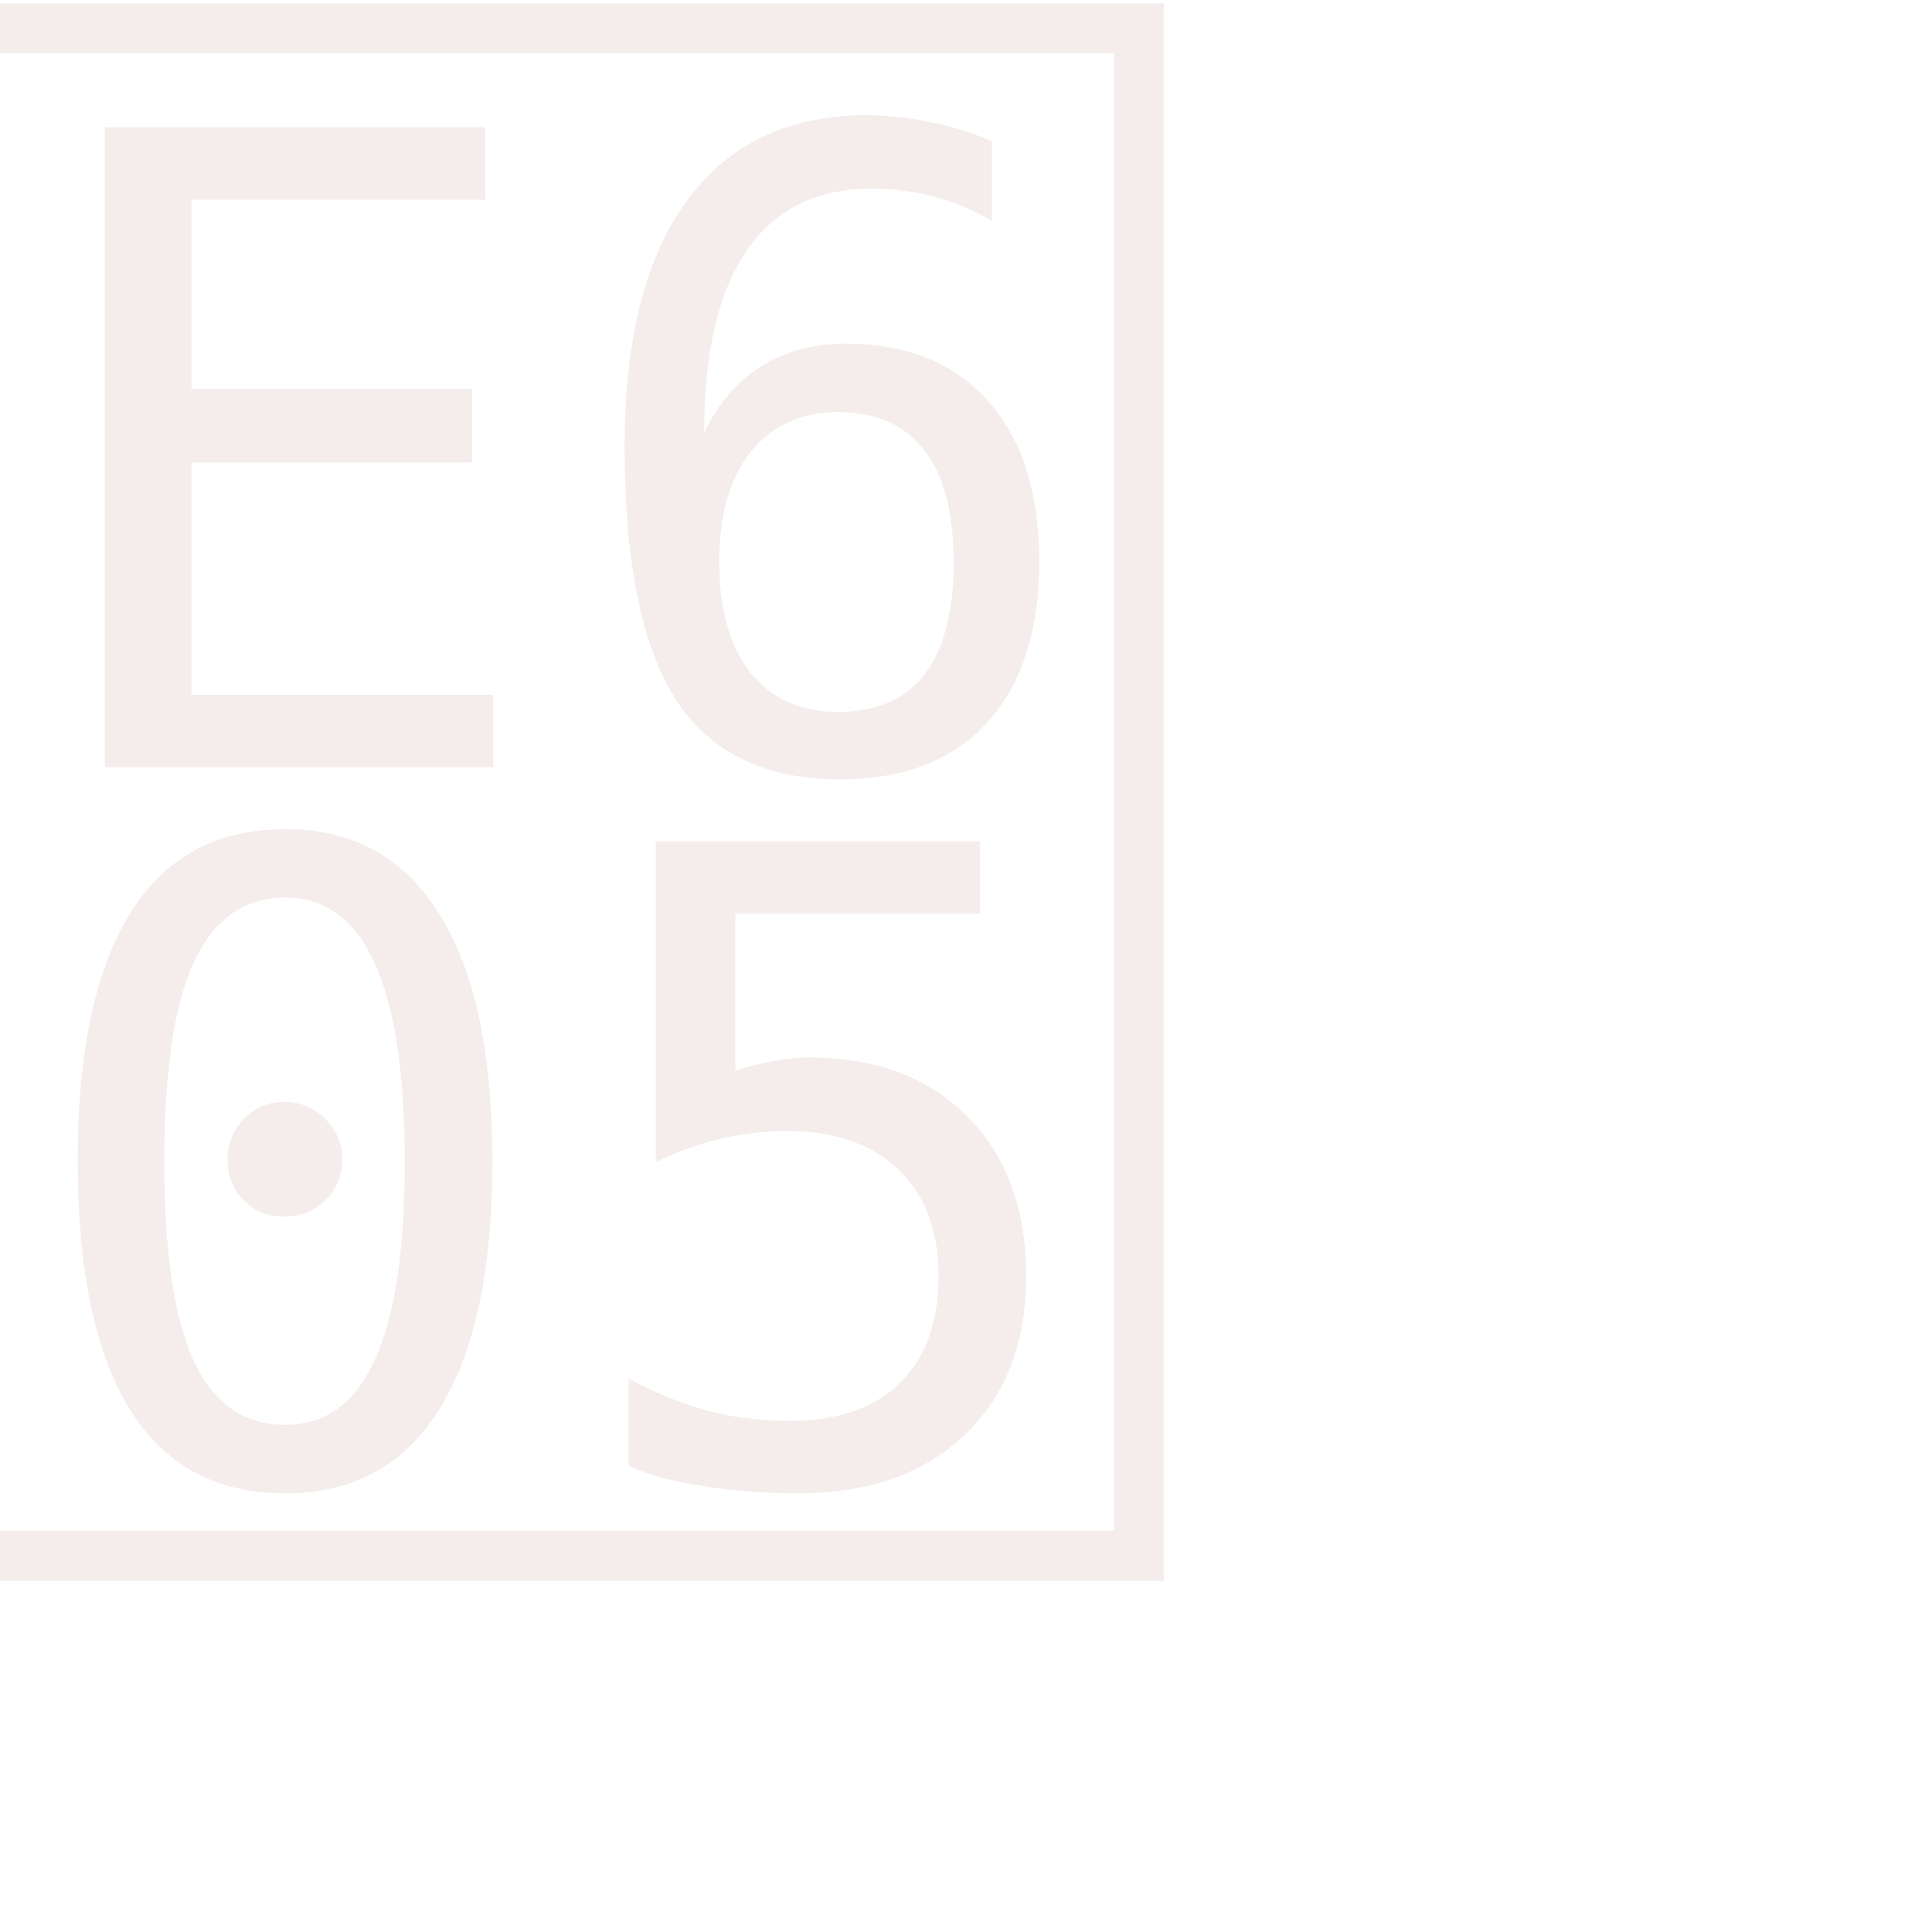
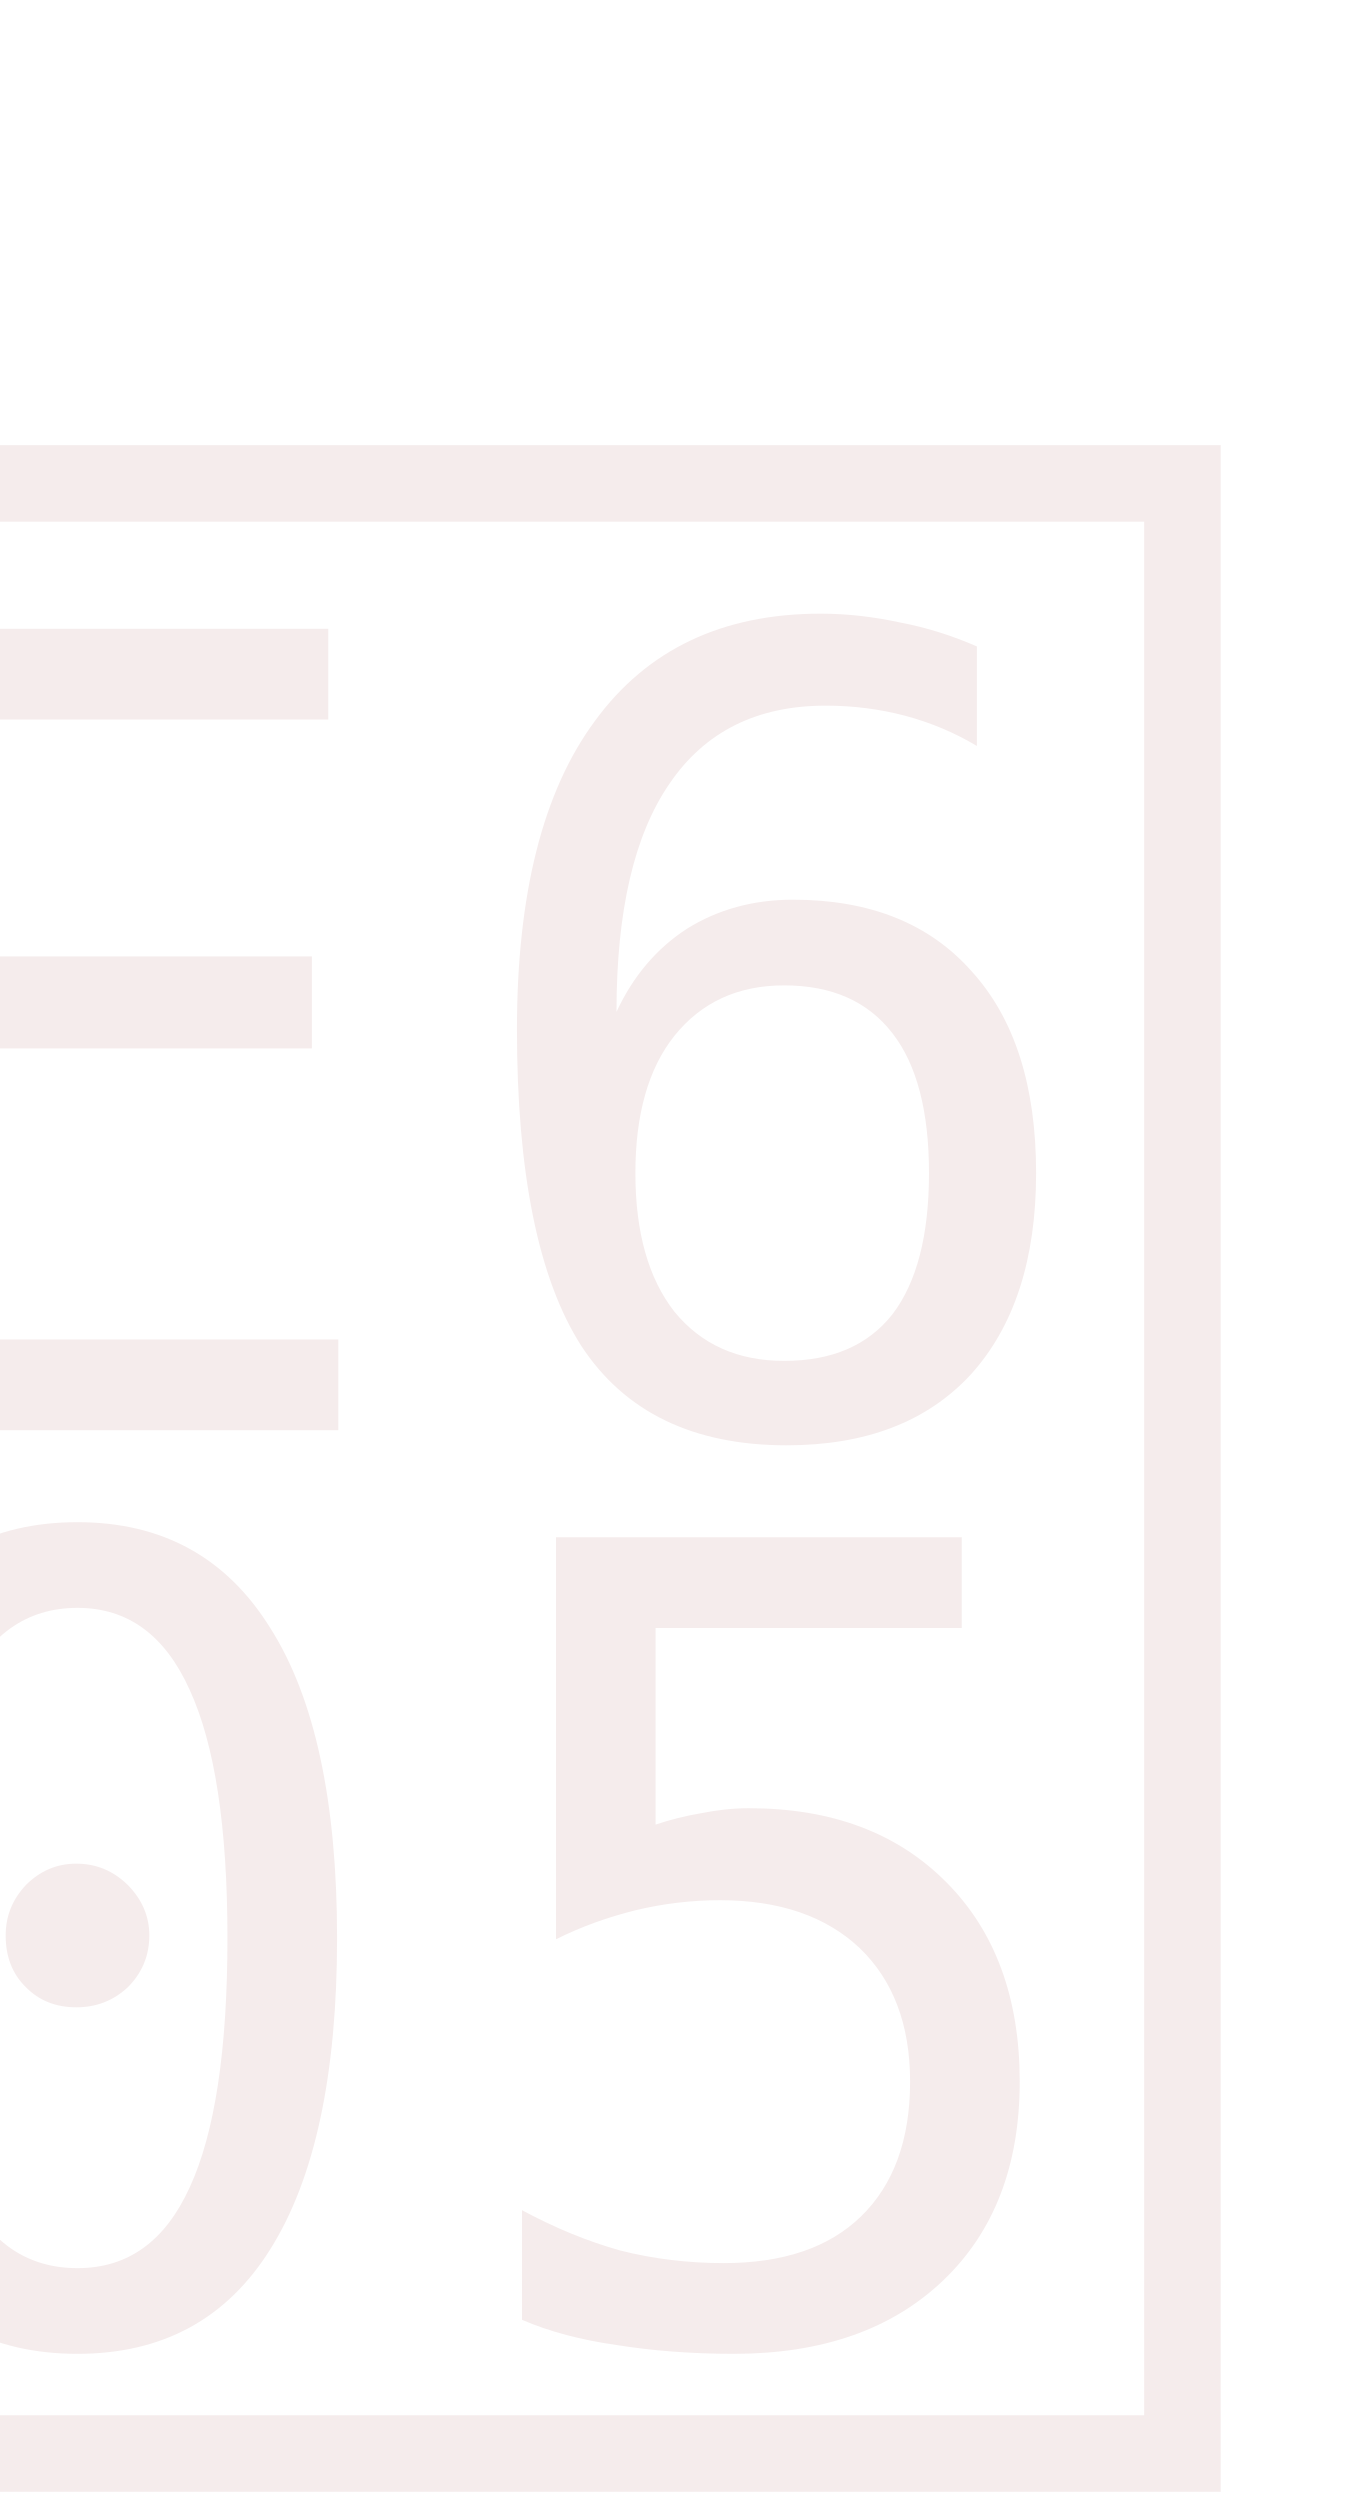
- <svg xmlns="http://www.w3.org/2000/svg" width="30px" height="30px" viewBox="0 0 30 30" version="1.1">
-   <g id="Page-1" stroke="none" stroke-width="1" fill="none" fill-rule="evenodd" font-family="LastResort, .LastResort" font-size="30" font-weight="normal">
-     <g id="Landing-Page" transform="translate(-30, -373)" fill="#F5ECEC">
+ <svg xmlns="http://www.w3.org/2000/svg" width="17px" height="31px" viewBox="0 0 17 31" version="1.1">
+   <g id="Page-1" stroke="none" stroke-width="1" fill="none" fill-rule="evenodd" font-family="simple-line-icons" font-size="30" font-weight="normal">
+     <g id="Landing-Page" transform="translate(-34, -370)" fill="#F5ECEC">
      <g id="Slide-Show" transform="translate(22, 185)">
-         <text id="">
-           <tspan x="6" y="211"></tspan>
+         <text id="Arrow-left---simple-line-icons">
+           <tspan x="6" y="214"></tspan>
        </text>
      </g>
    </g>
  </g>
</svg>
